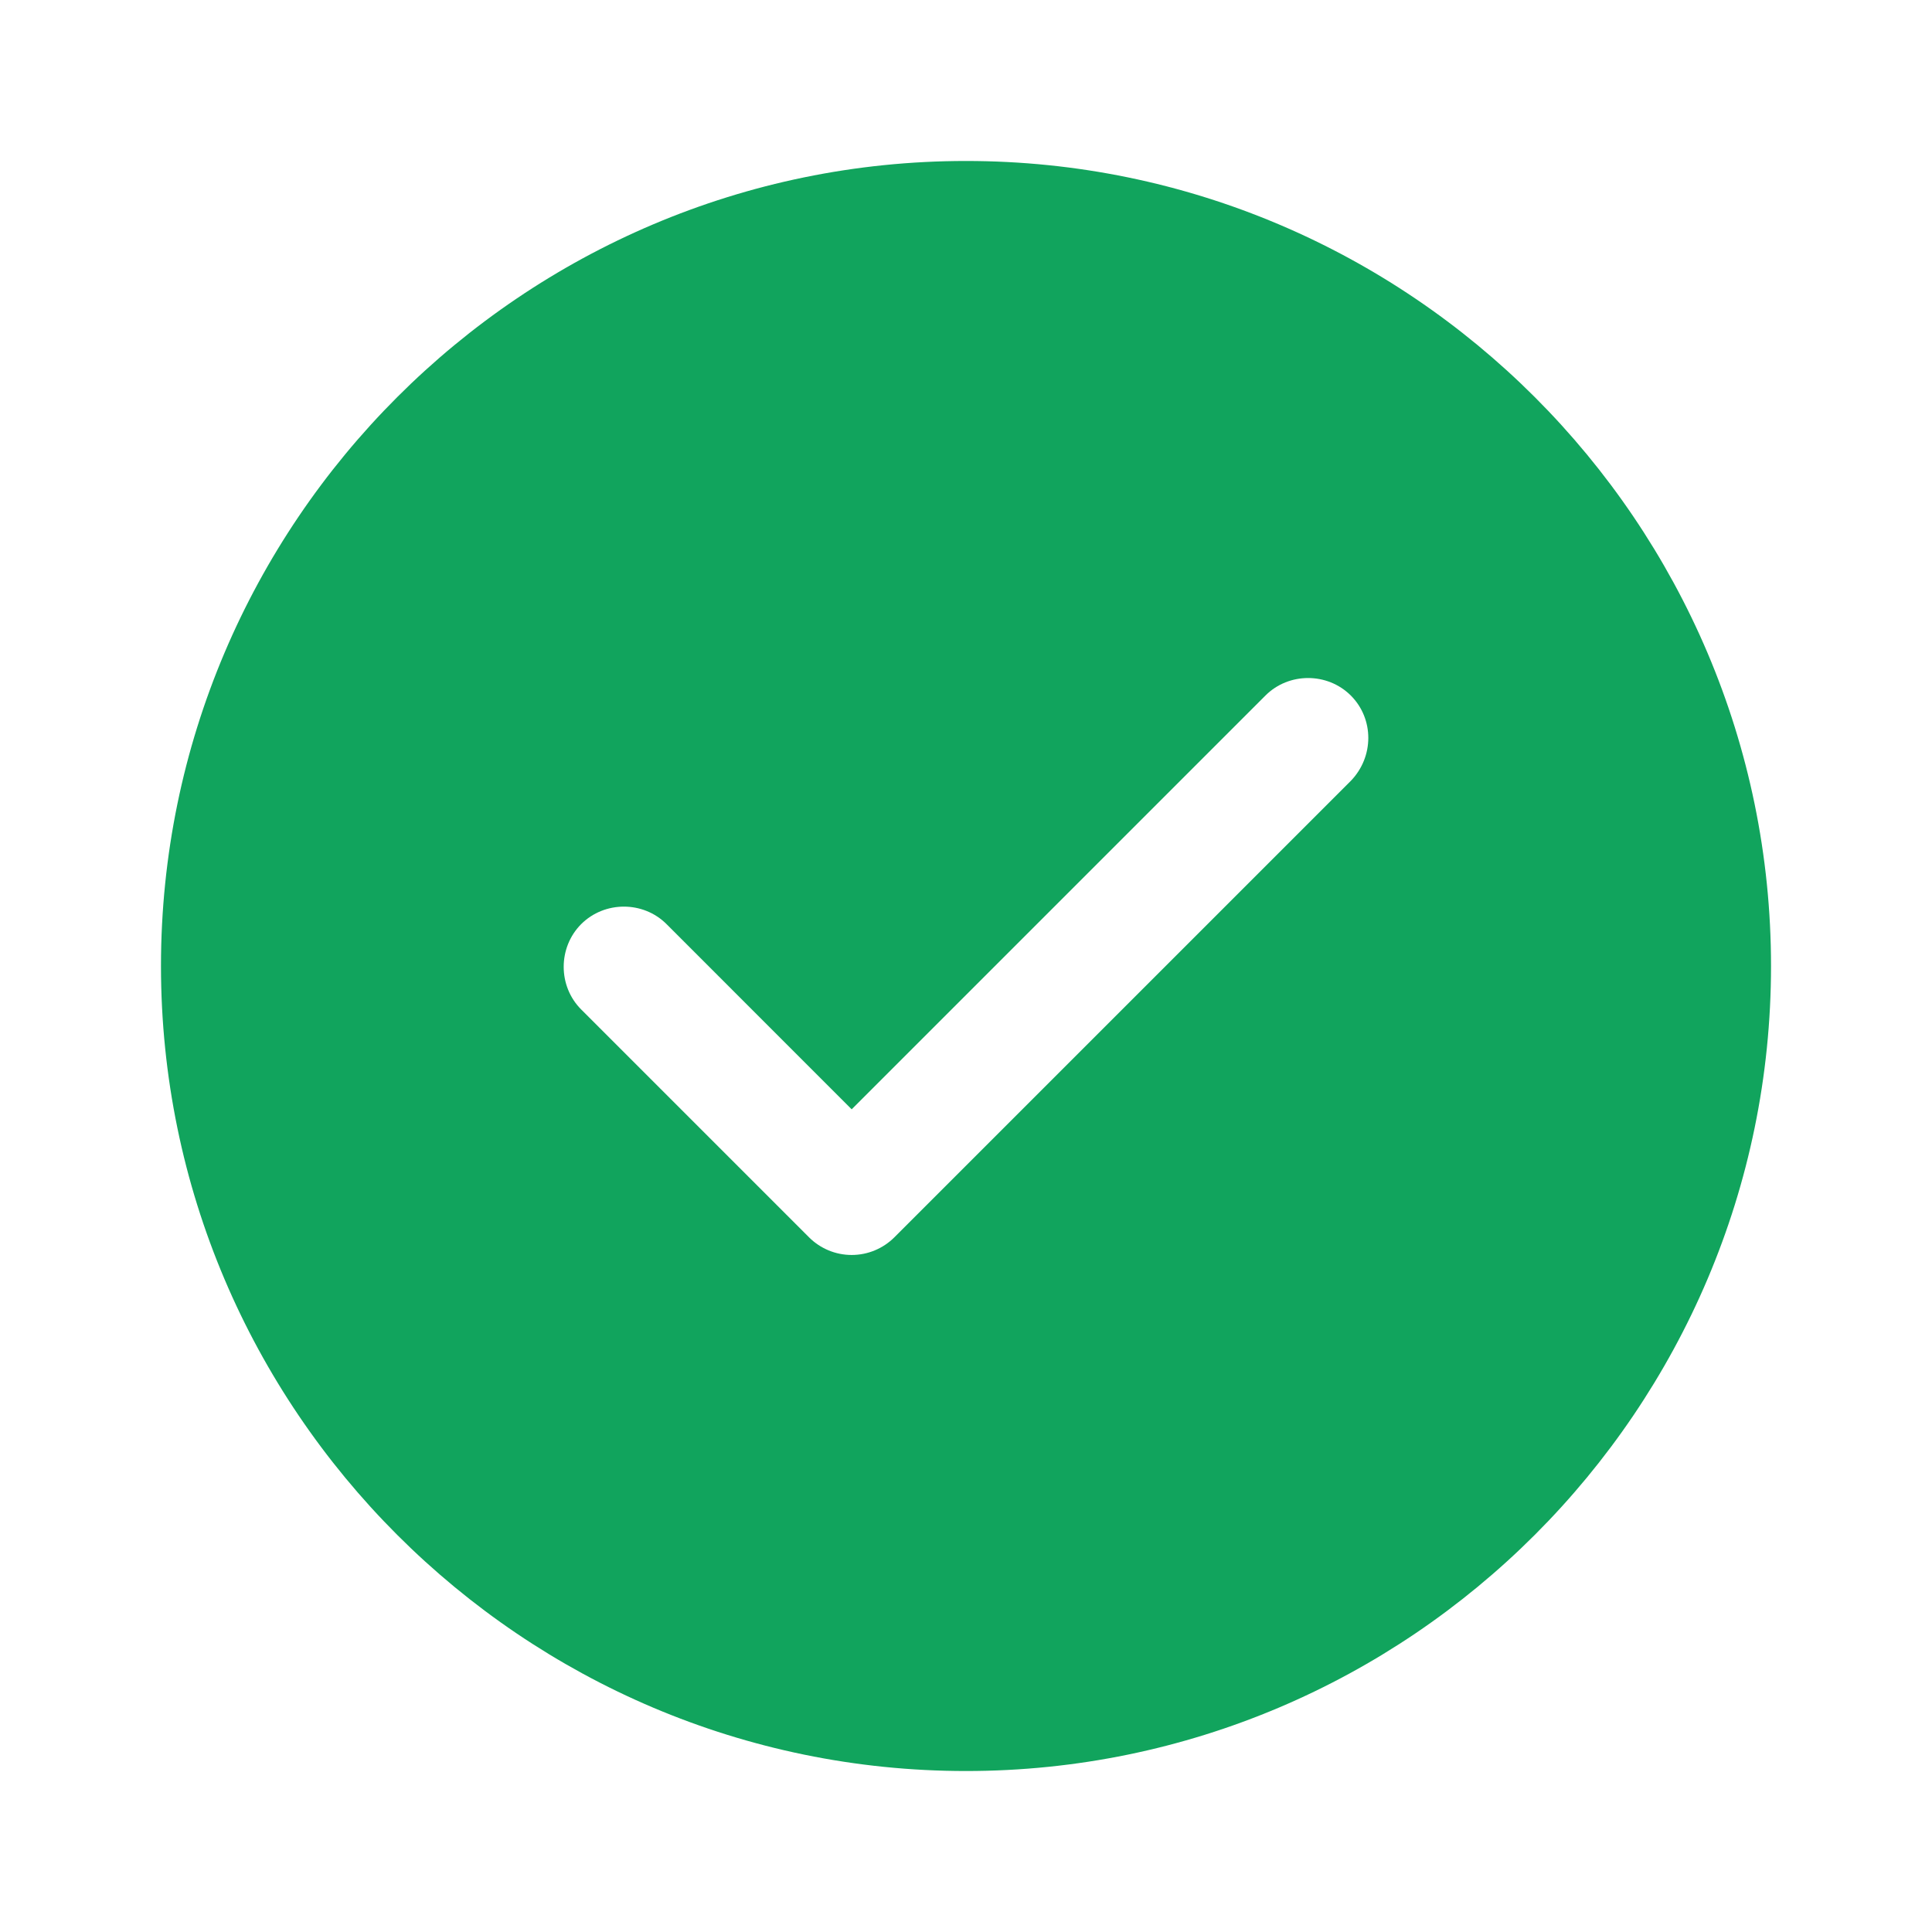
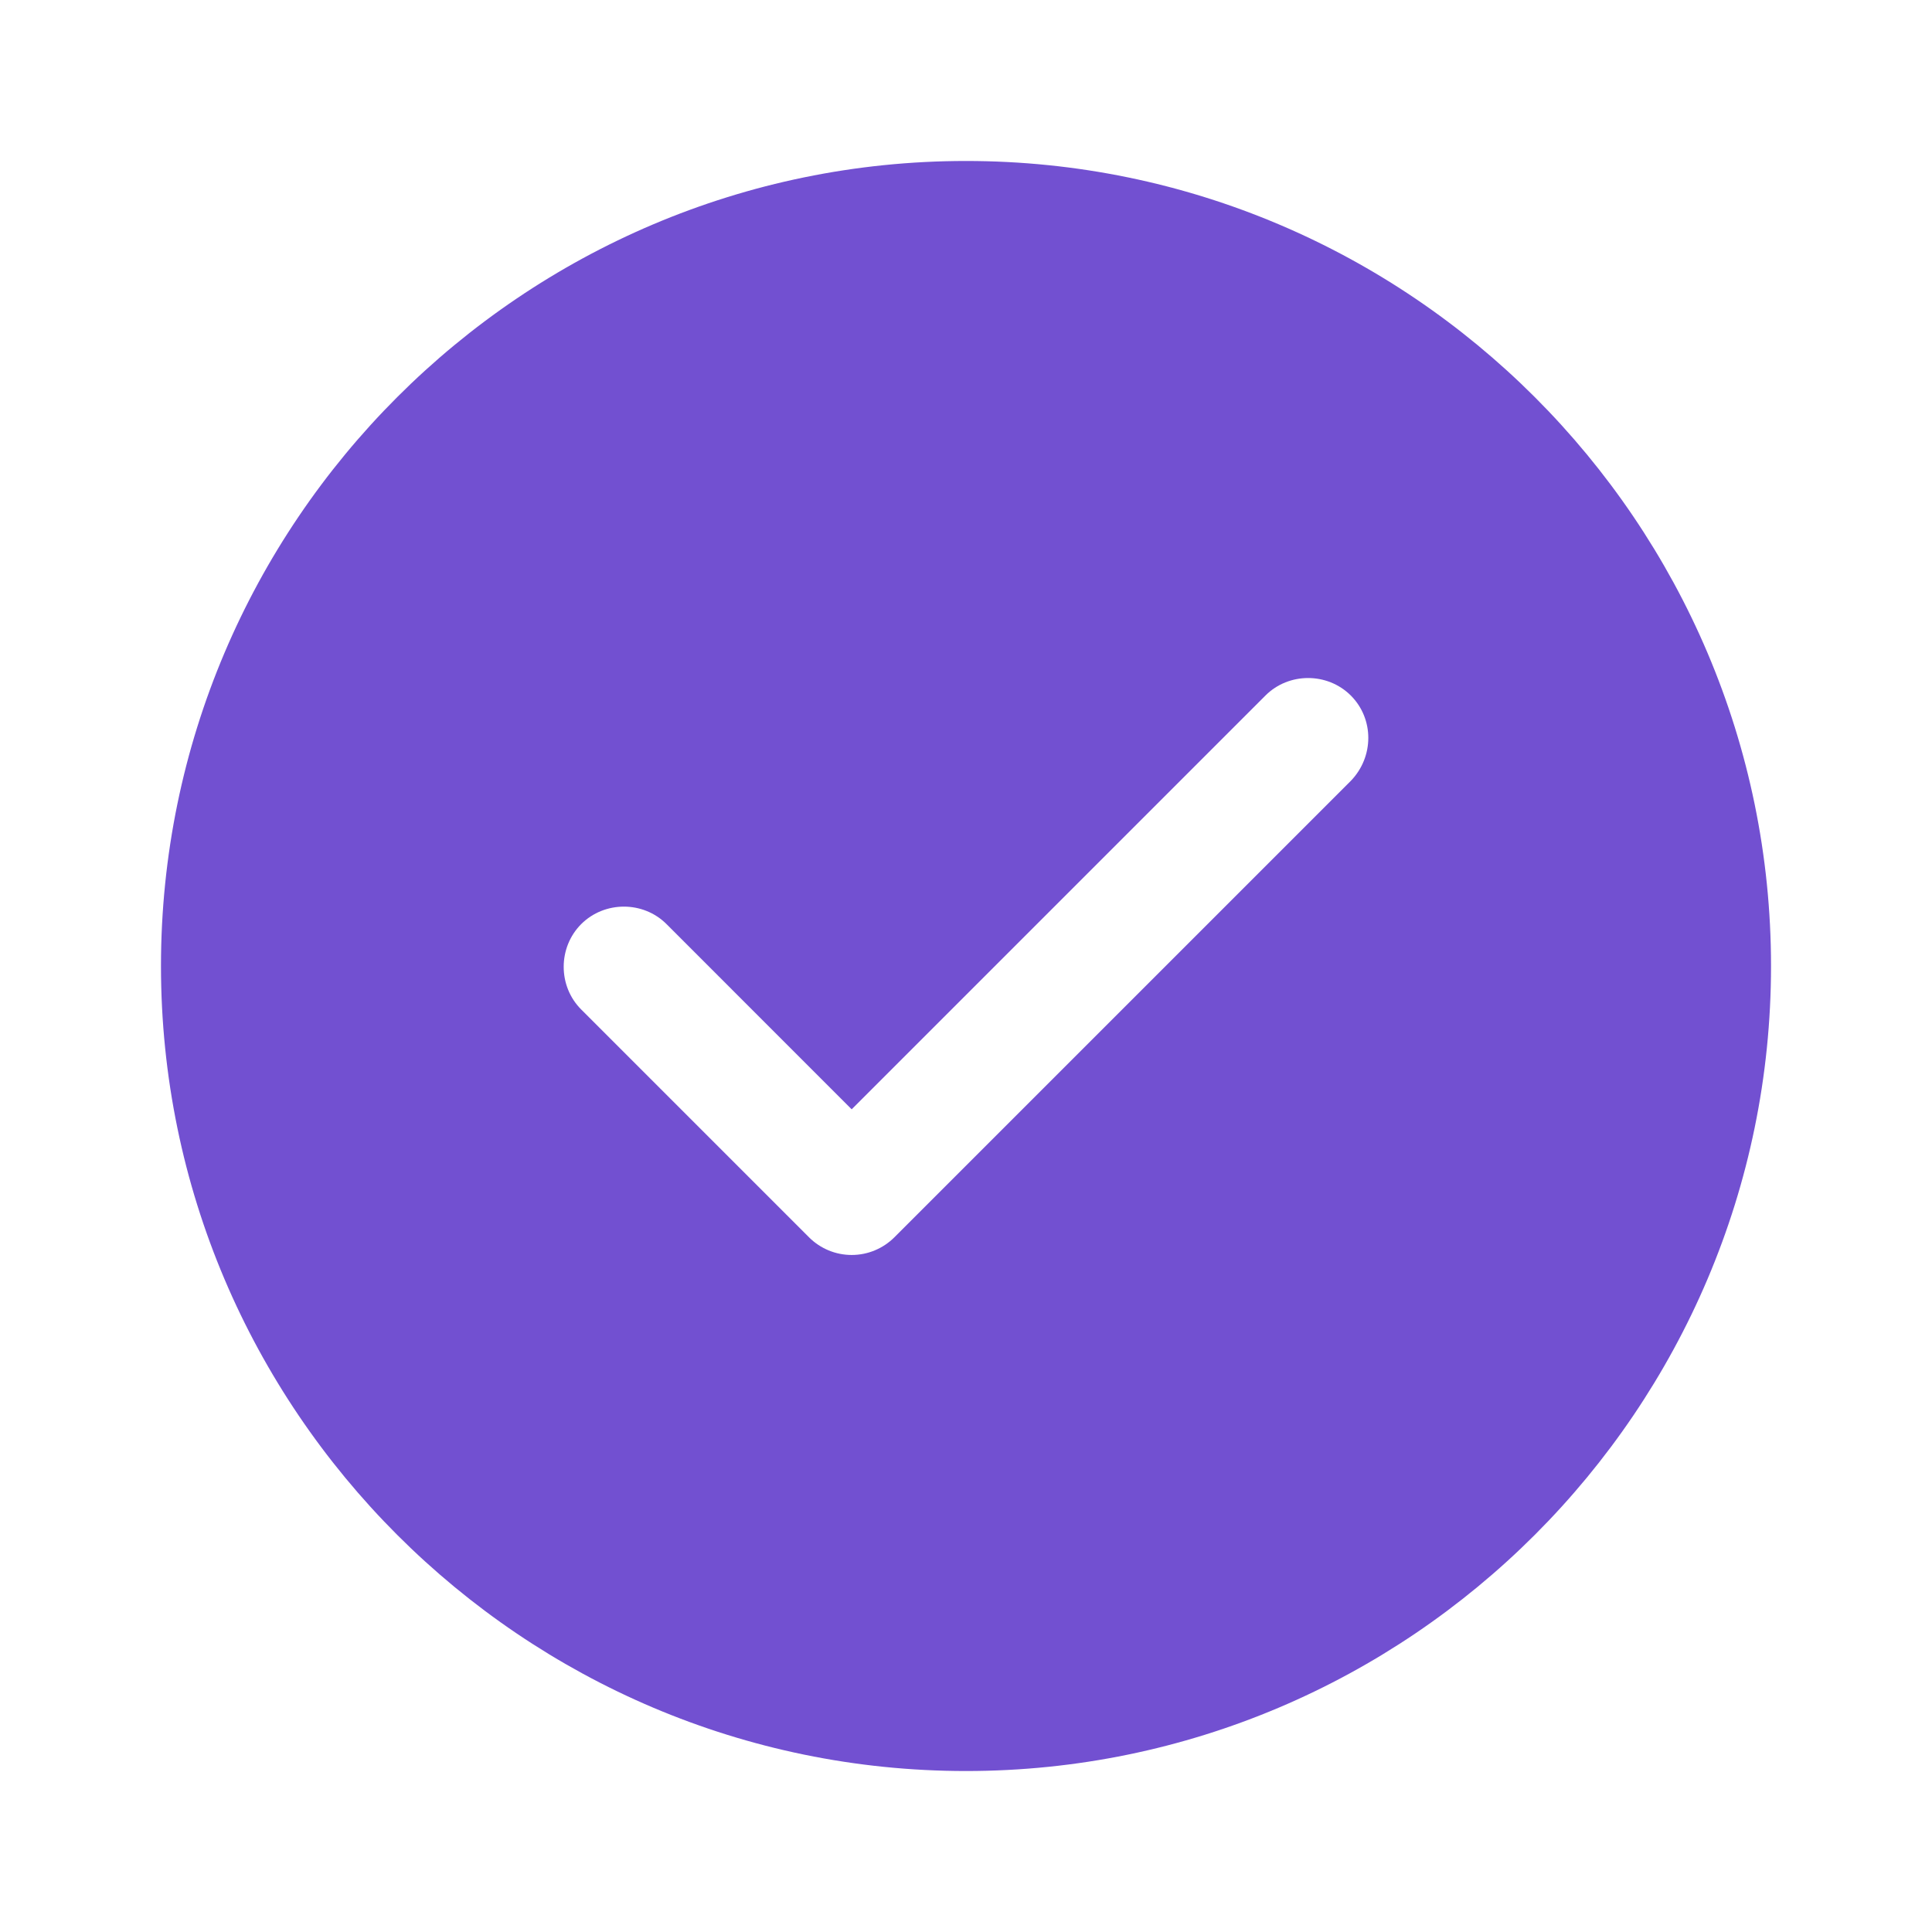
<svg xmlns="http://www.w3.org/2000/svg" width="28" height="28" viewBox="0 0 28 28" fill="none">
-   <path d="M14 2.333C7.572 2.333 2.333 7.572 2.333 14C2.333 20.428 7.572 25.667 14 25.667C20.428 25.667 25.667 20.428 25.667 14C25.667 7.572 20.428 2.333 14 2.333ZM19.577 11.317L12.962 17.932C12.798 18.095 12.577 18.188 12.343 18.188C12.11 18.188 11.888 18.095 11.725 17.932L8.423 14.63C8.085 14.292 8.085 13.732 8.423 13.393C8.762 13.055 9.322 13.055 9.66 13.393L12.343 16.077L18.34 10.08C18.678 9.742 19.238 9.742 19.577 10.08C19.915 10.418 19.915 10.967 19.577 11.317Z" fill="#11A45D" />
+   <path d="M14 2.333C7.572 2.333 2.333 7.572 2.333 14C2.333 20.428 7.572 25.667 14 25.667C20.428 25.667 25.667 20.428 25.667 14C25.667 7.572 20.428 2.333 14 2.333ZM19.577 11.317L12.962 17.932C12.798 18.095 12.577 18.188 12.343 18.188C12.11 18.188 11.888 18.095 11.725 17.932L8.423 14.63C8.085 14.292 8.085 13.732 8.423 13.393C8.762 13.055 9.322 13.055 9.66 13.393L12.343 16.077L18.34 10.08C18.678 9.742 19.238 9.742 19.577 10.08C19.915 10.418 19.915 10.967 19.577 11.317Z" fill="#7250D1" />
</svg>
